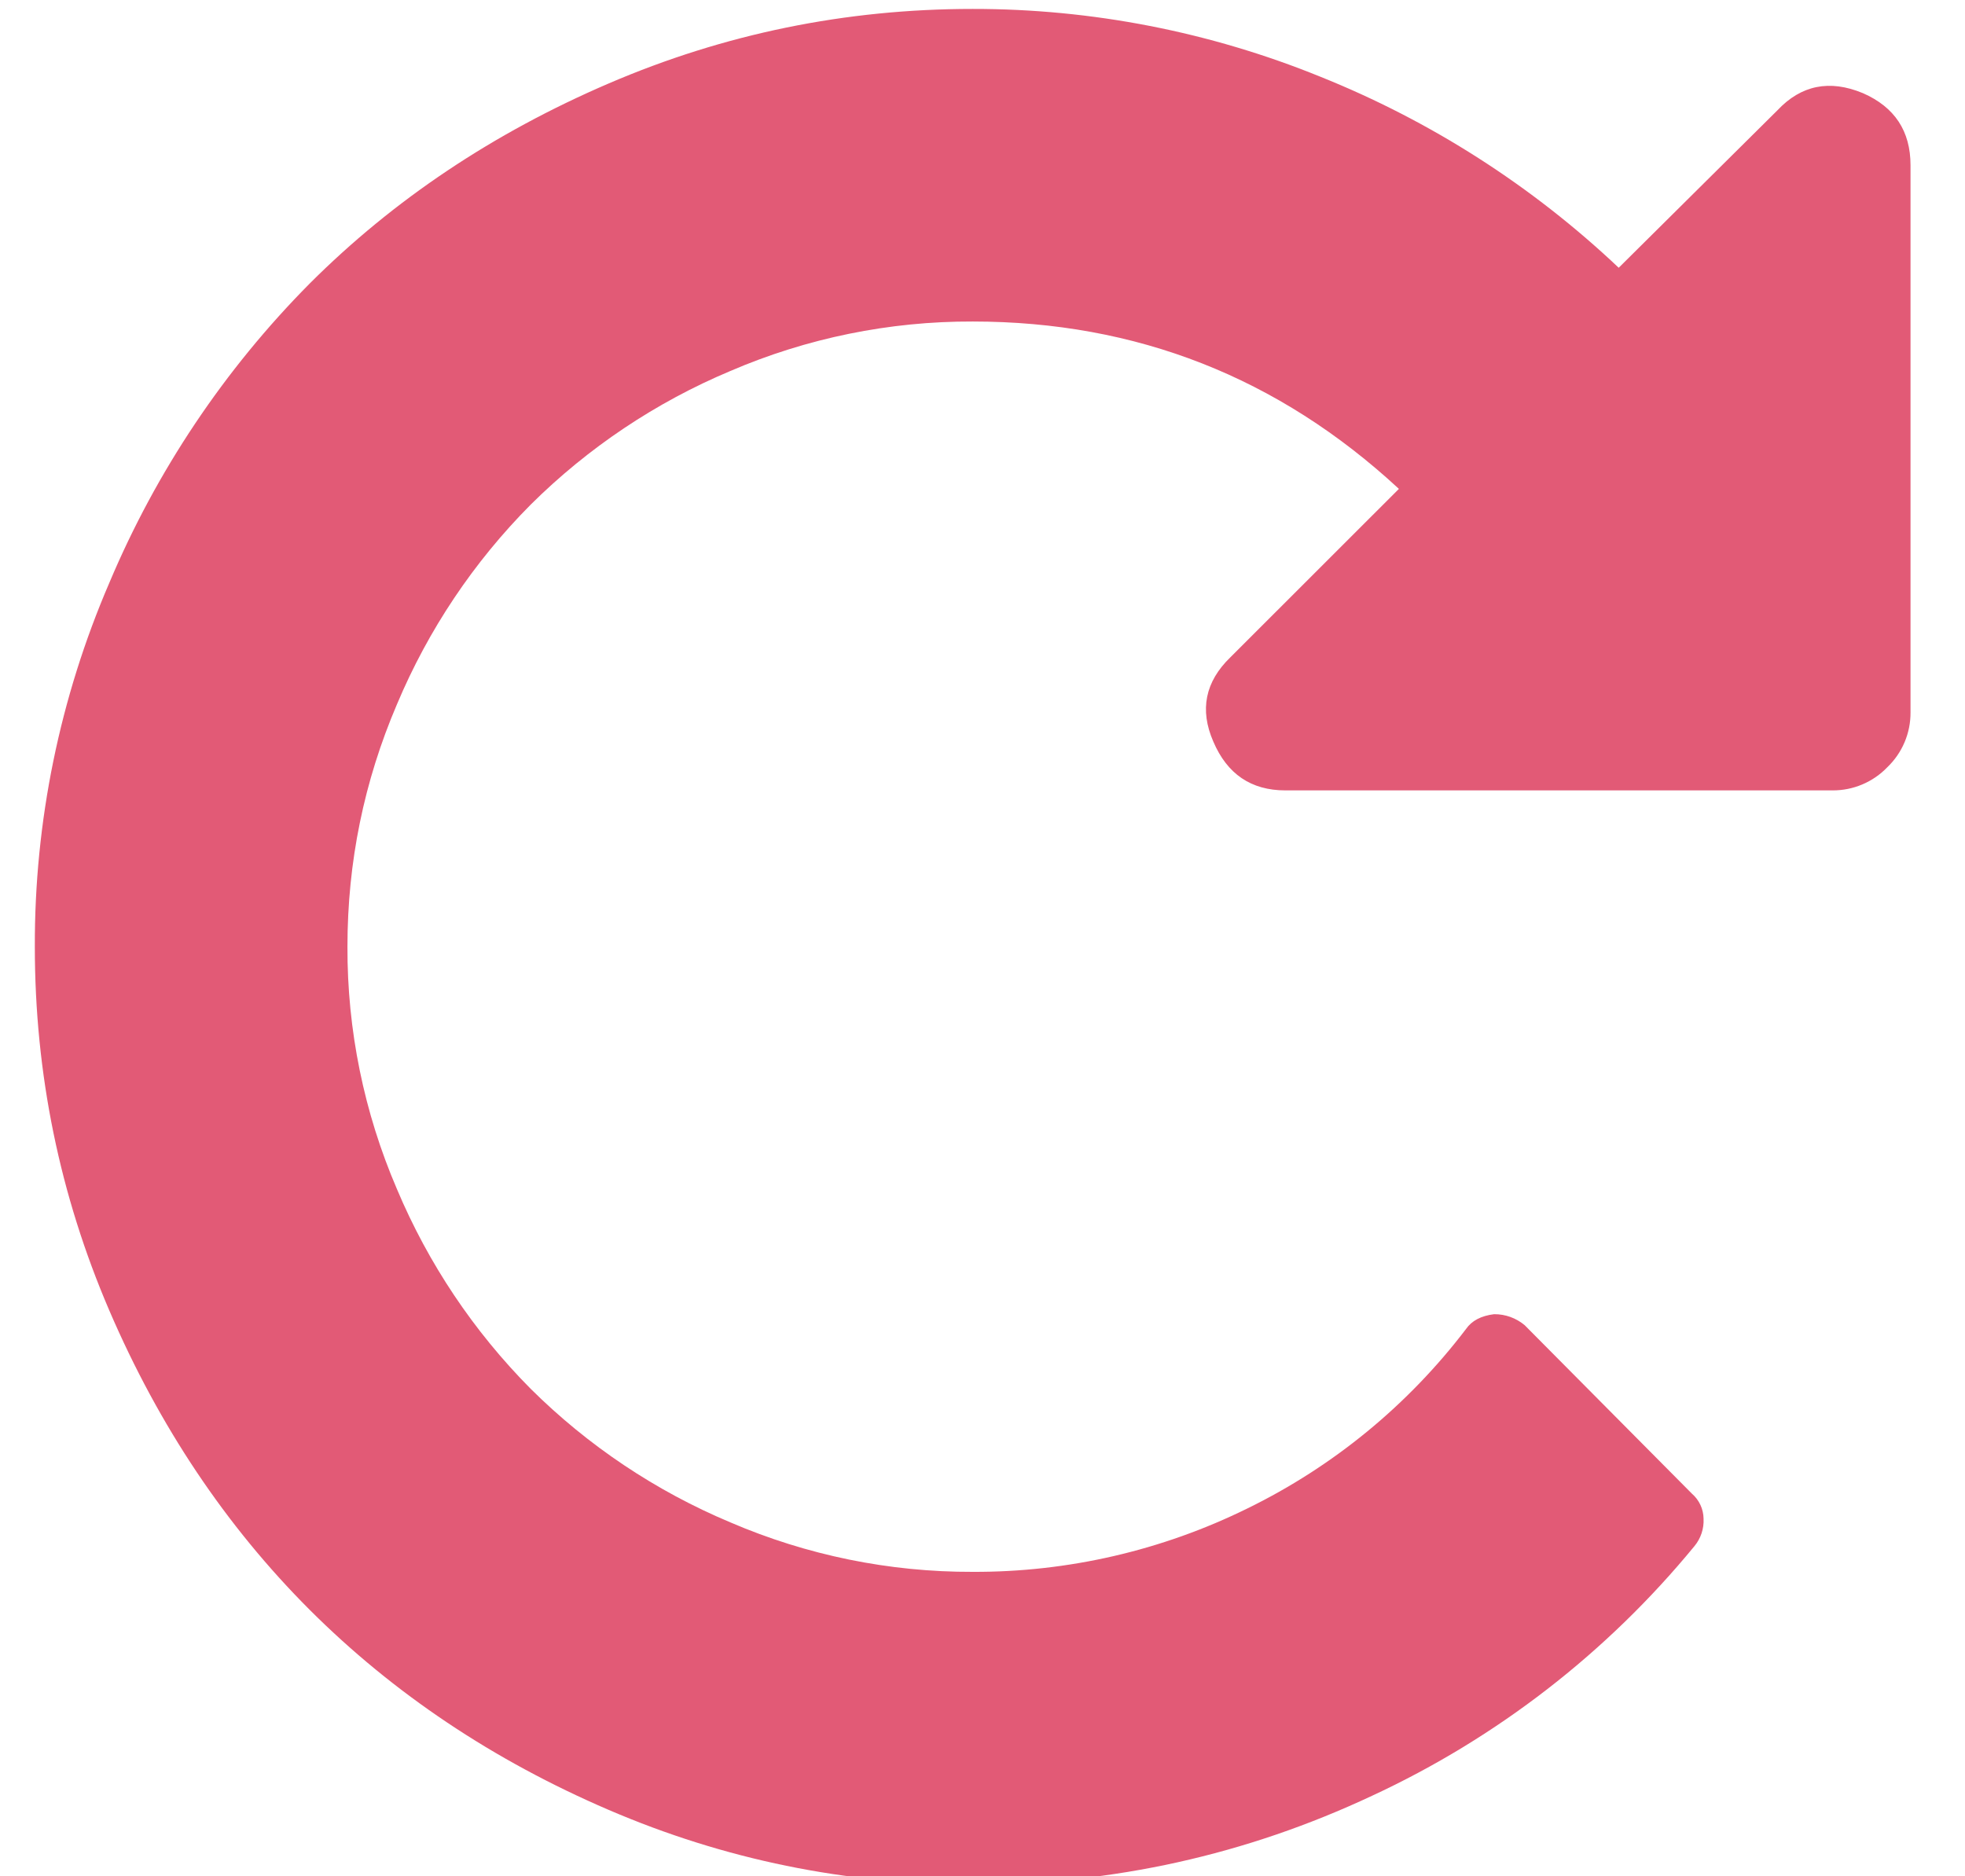
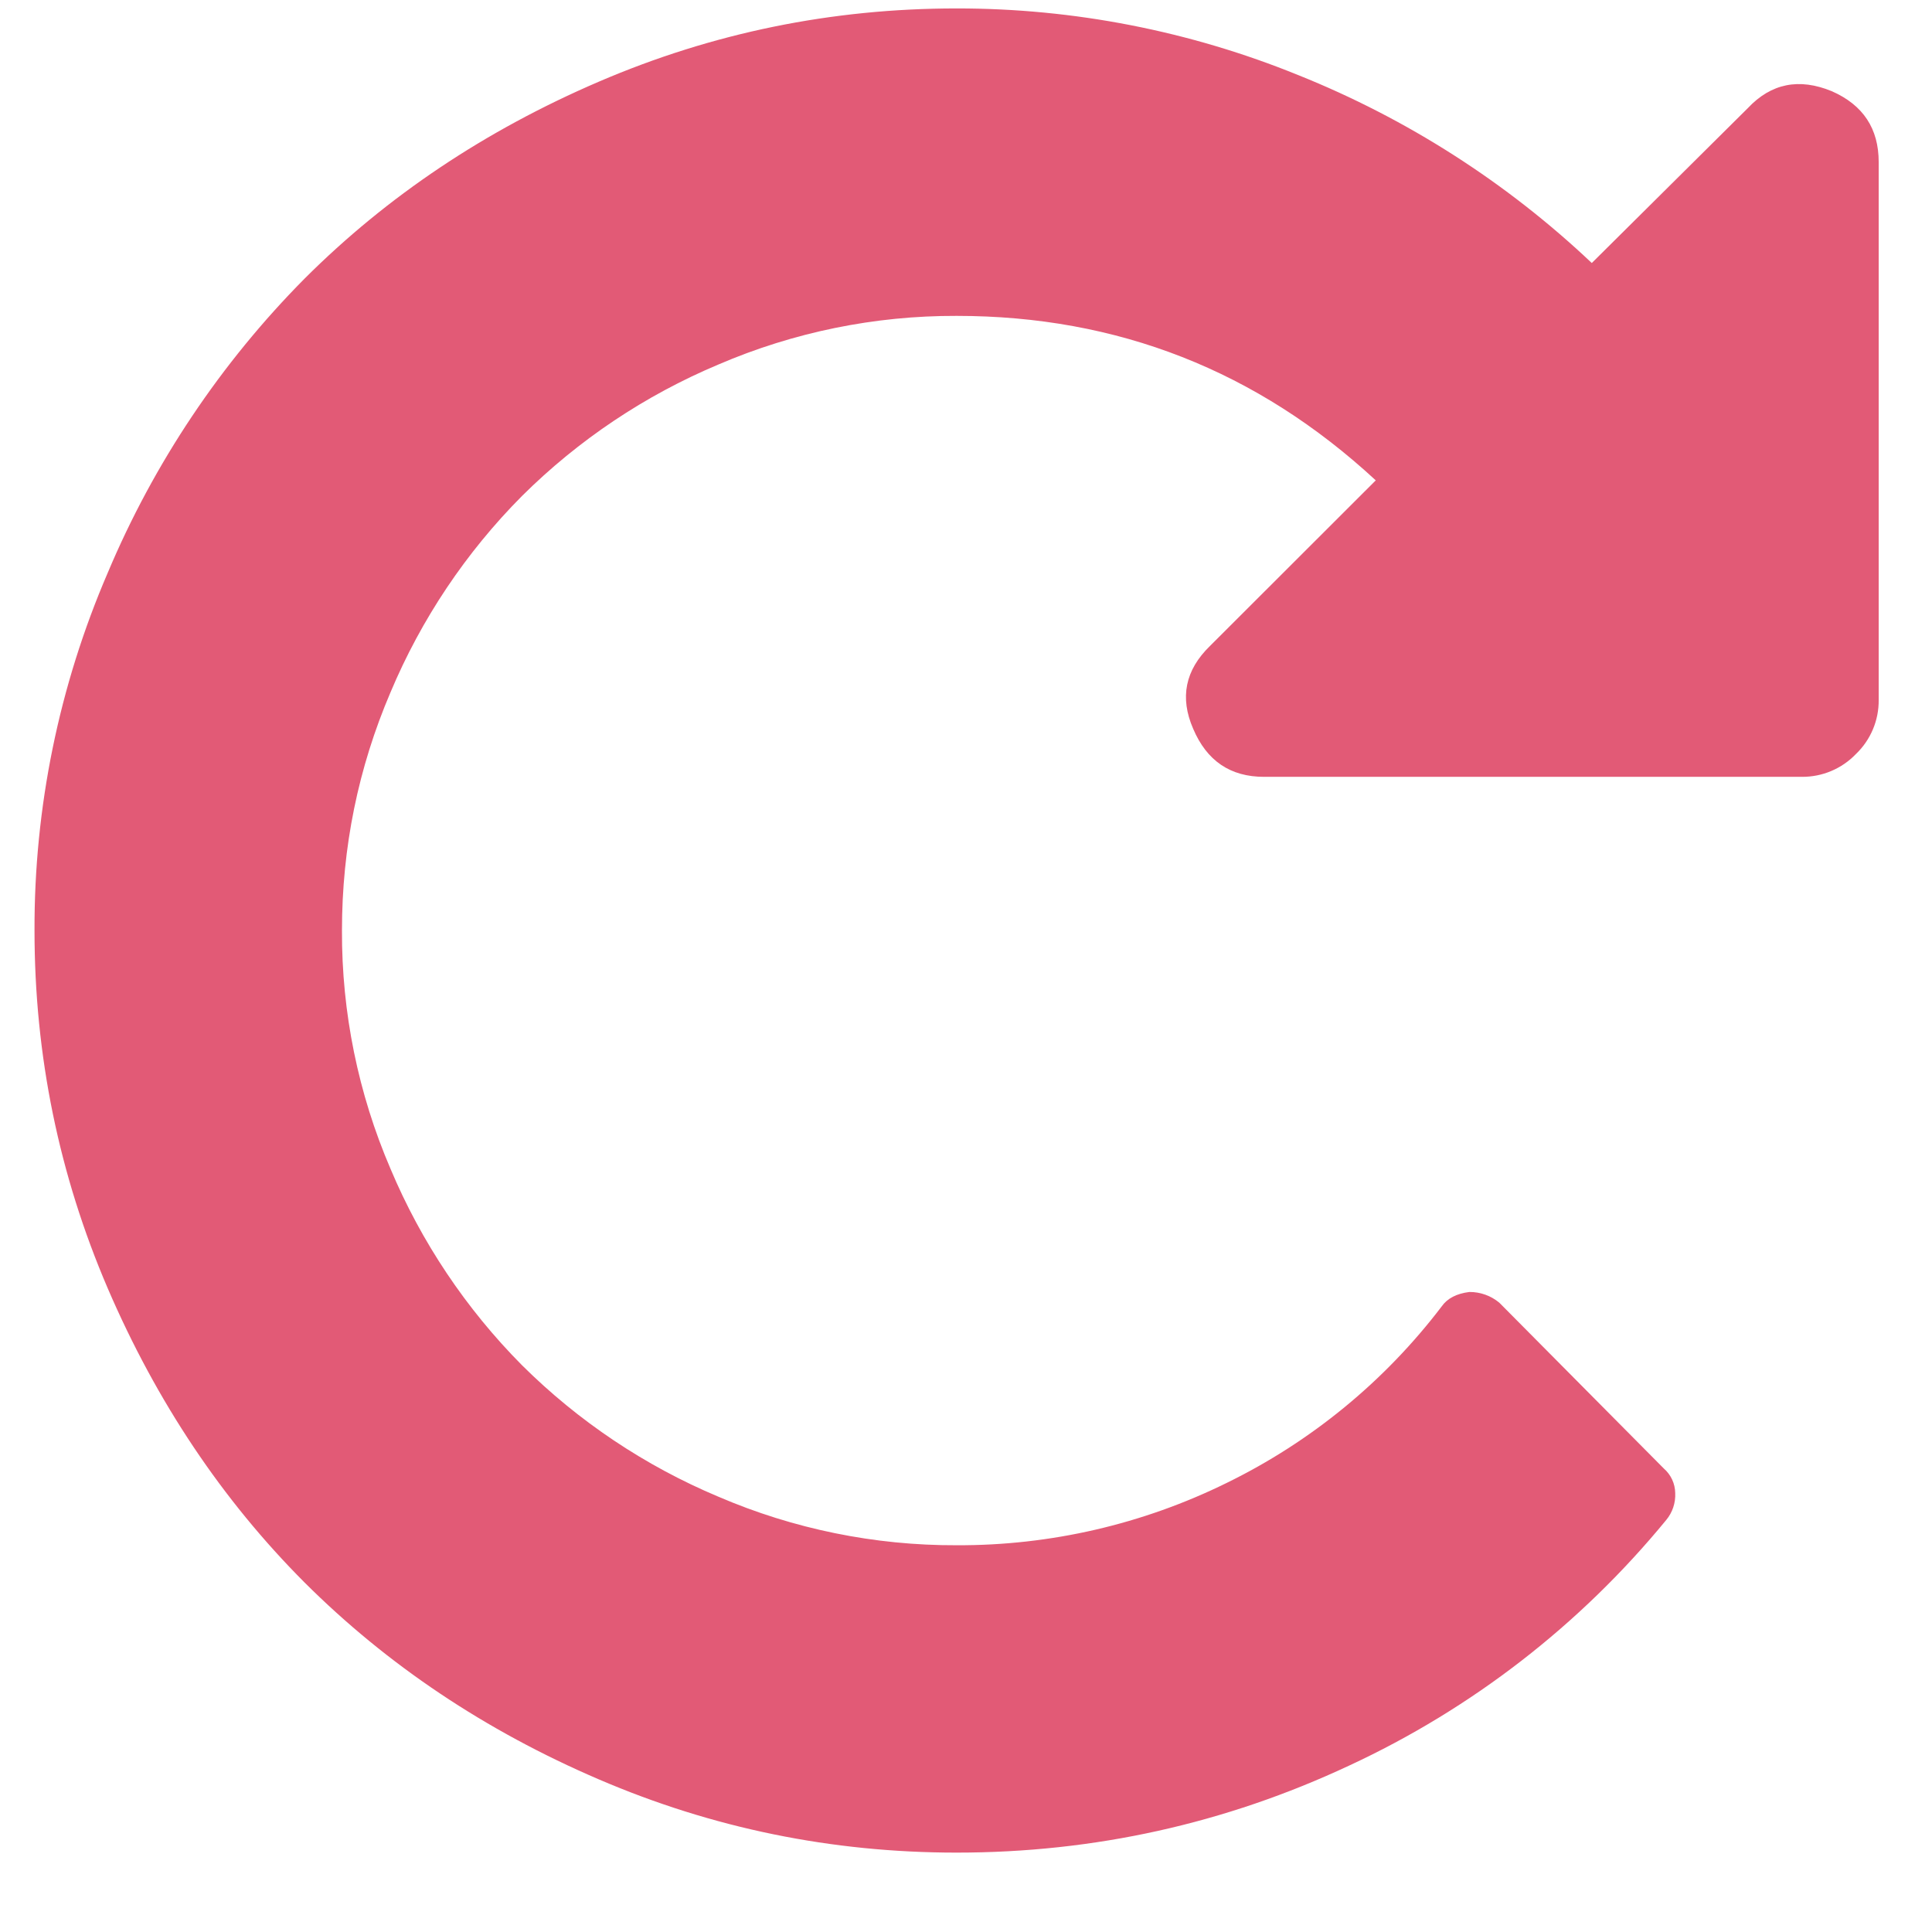
- <svg xmlns="http://www.w3.org/2000/svg" xmlns:xlink="http://www.w3.org/1999/xlink" width="22" height="21">
-   <defs>
-     <path id="trv1a" d="M501.857 534.043c-.373-.155-.692-.09-.957.192l-1.777 1.763a10.616 10.616 0 0 0-3.343-2.14 10.305 10.305 0 0 0-3.89-.758c-1.422 0-2.78.278-4.074.834-1.294.556-2.411 1.303-3.35 2.242a10.6 10.6 0 0 0-2.242 3.35 10.21 10.21 0 0 0-.834 4.074c0 1.422.278 2.78.834 4.074.557 1.295 1.304 2.411 2.242 3.35.939.938 2.056 1.686 3.35 2.242s2.652.834 4.074.834c1.568 0 3.058-.33 4.47-.992a10.25 10.25 0 0 0 3.61-2.795.446.446 0 0 0 .103-.308.377.377 0 0 0-.13-.28l-1.873-1.887a.526.526 0 0 0-.342-.123c-.146.018-.25.073-.314.165a6.859 6.859 0 0 1-2.448 2.01 6.897 6.897 0 0 1-3.076.71 6.81 6.81 0 0 1-2.713-.554 7.034 7.034 0 0 1-2.236-1.496 7.065 7.065 0 0 1-1.497-2.236 6.808 6.808 0 0 1-.554-2.714c0-.948.186-1.852.554-2.713a7.038 7.038 0 0 1 1.497-2.236 7.043 7.043 0 0 1 2.236-1.497 6.81 6.81 0 0 1 2.713-.554c1.832 0 3.423.625 4.772 1.874l-1.887 1.886c-.282.273-.346.588-.191.943.155.364.423.547.807.547h6.125a.844.844 0 0 0 .615-.26.841.841 0 0 0 .259-.615v-6.125c0-.382-.177-.651-.533-.807z" />
-   </defs>
-   <use fill="#e25a76" xlink:href="#trv1a" transform="translate(-481 -533)" />
+ <svg xmlns="http://www.w3.org/2000/svg" width="22" height="22">
+   <g id="Page-1" stroke="none" stroke-width="1" fill="none" fill-rule="evenodd">
+     <g id="editorial_article_final_04" transform="translate(-717 -682)" fill="#E25A76">
+       <g id="bg" transform="translate(273 211.5)">
+         <g id="Group-2" transform="translate(281 30)">
+           <g id="refresh" transform="translate(2 437.086)">
+             <path d="M181.86 4.453c-.373-.154-.692-.09-.957.192l-1.777 1.764a10.616 10.616 0 0 0-3.343-2.14 10.305 10.305 0 0 0-3.89-.759c-1.422 0-2.78.278-4.074.834-1.294.556-2.41 1.303-3.35 2.242a10.6 10.6 0 0 0-2.242 3.35 10.21 10.21 0 0 0-.834 4.075c0 1.421.278 2.779.834 4.074.557 1.294 1.304 2.41 2.242 3.35.94.937 2.056 1.686 3.35 2.241 1.294.556 2.652.834 4.074.834 1.568 0 3.058-.33 4.47-.991a10.25 10.25 0 0 0 3.61-2.796.446.446 0 0 0 .103-.307.377.377 0 0 0-.13-.28l-1.873-1.888a.526.526 0 0 0-.341-.122c-.146.018-.251.073-.315.164a6.859 6.859 0 0 1-2.448 2.01 6.897 6.897 0 0 1-3.076.71 6.81 6.81 0 0 1-2.713-.553 7.034 7.034 0 0 1-2.236-1.497 7.064 7.064 0 0 1-1.497-2.236 6.808 6.808 0 0 1-.553-2.713c0-.948.185-1.853.553-2.714a7.038 7.038 0 0 1 1.497-2.235 7.043 7.043 0 0 1 2.236-1.497 6.81 6.81 0 0 1 2.713-.554c1.833 0 3.423.624 4.773 1.873l-1.888 1.886c-.282.274-.346.588-.191.943.155.365.423.547.807.547h6.125a.844.844 0 0 0 .615-.26.841.841 0 0 0 .259-.615V5.26c0-.382-.177-.65-.533-.807z" id="refresh-arrow" />
+           </g>
+         </g>
+       </g>
+     </g>
+   </g>
</svg>
